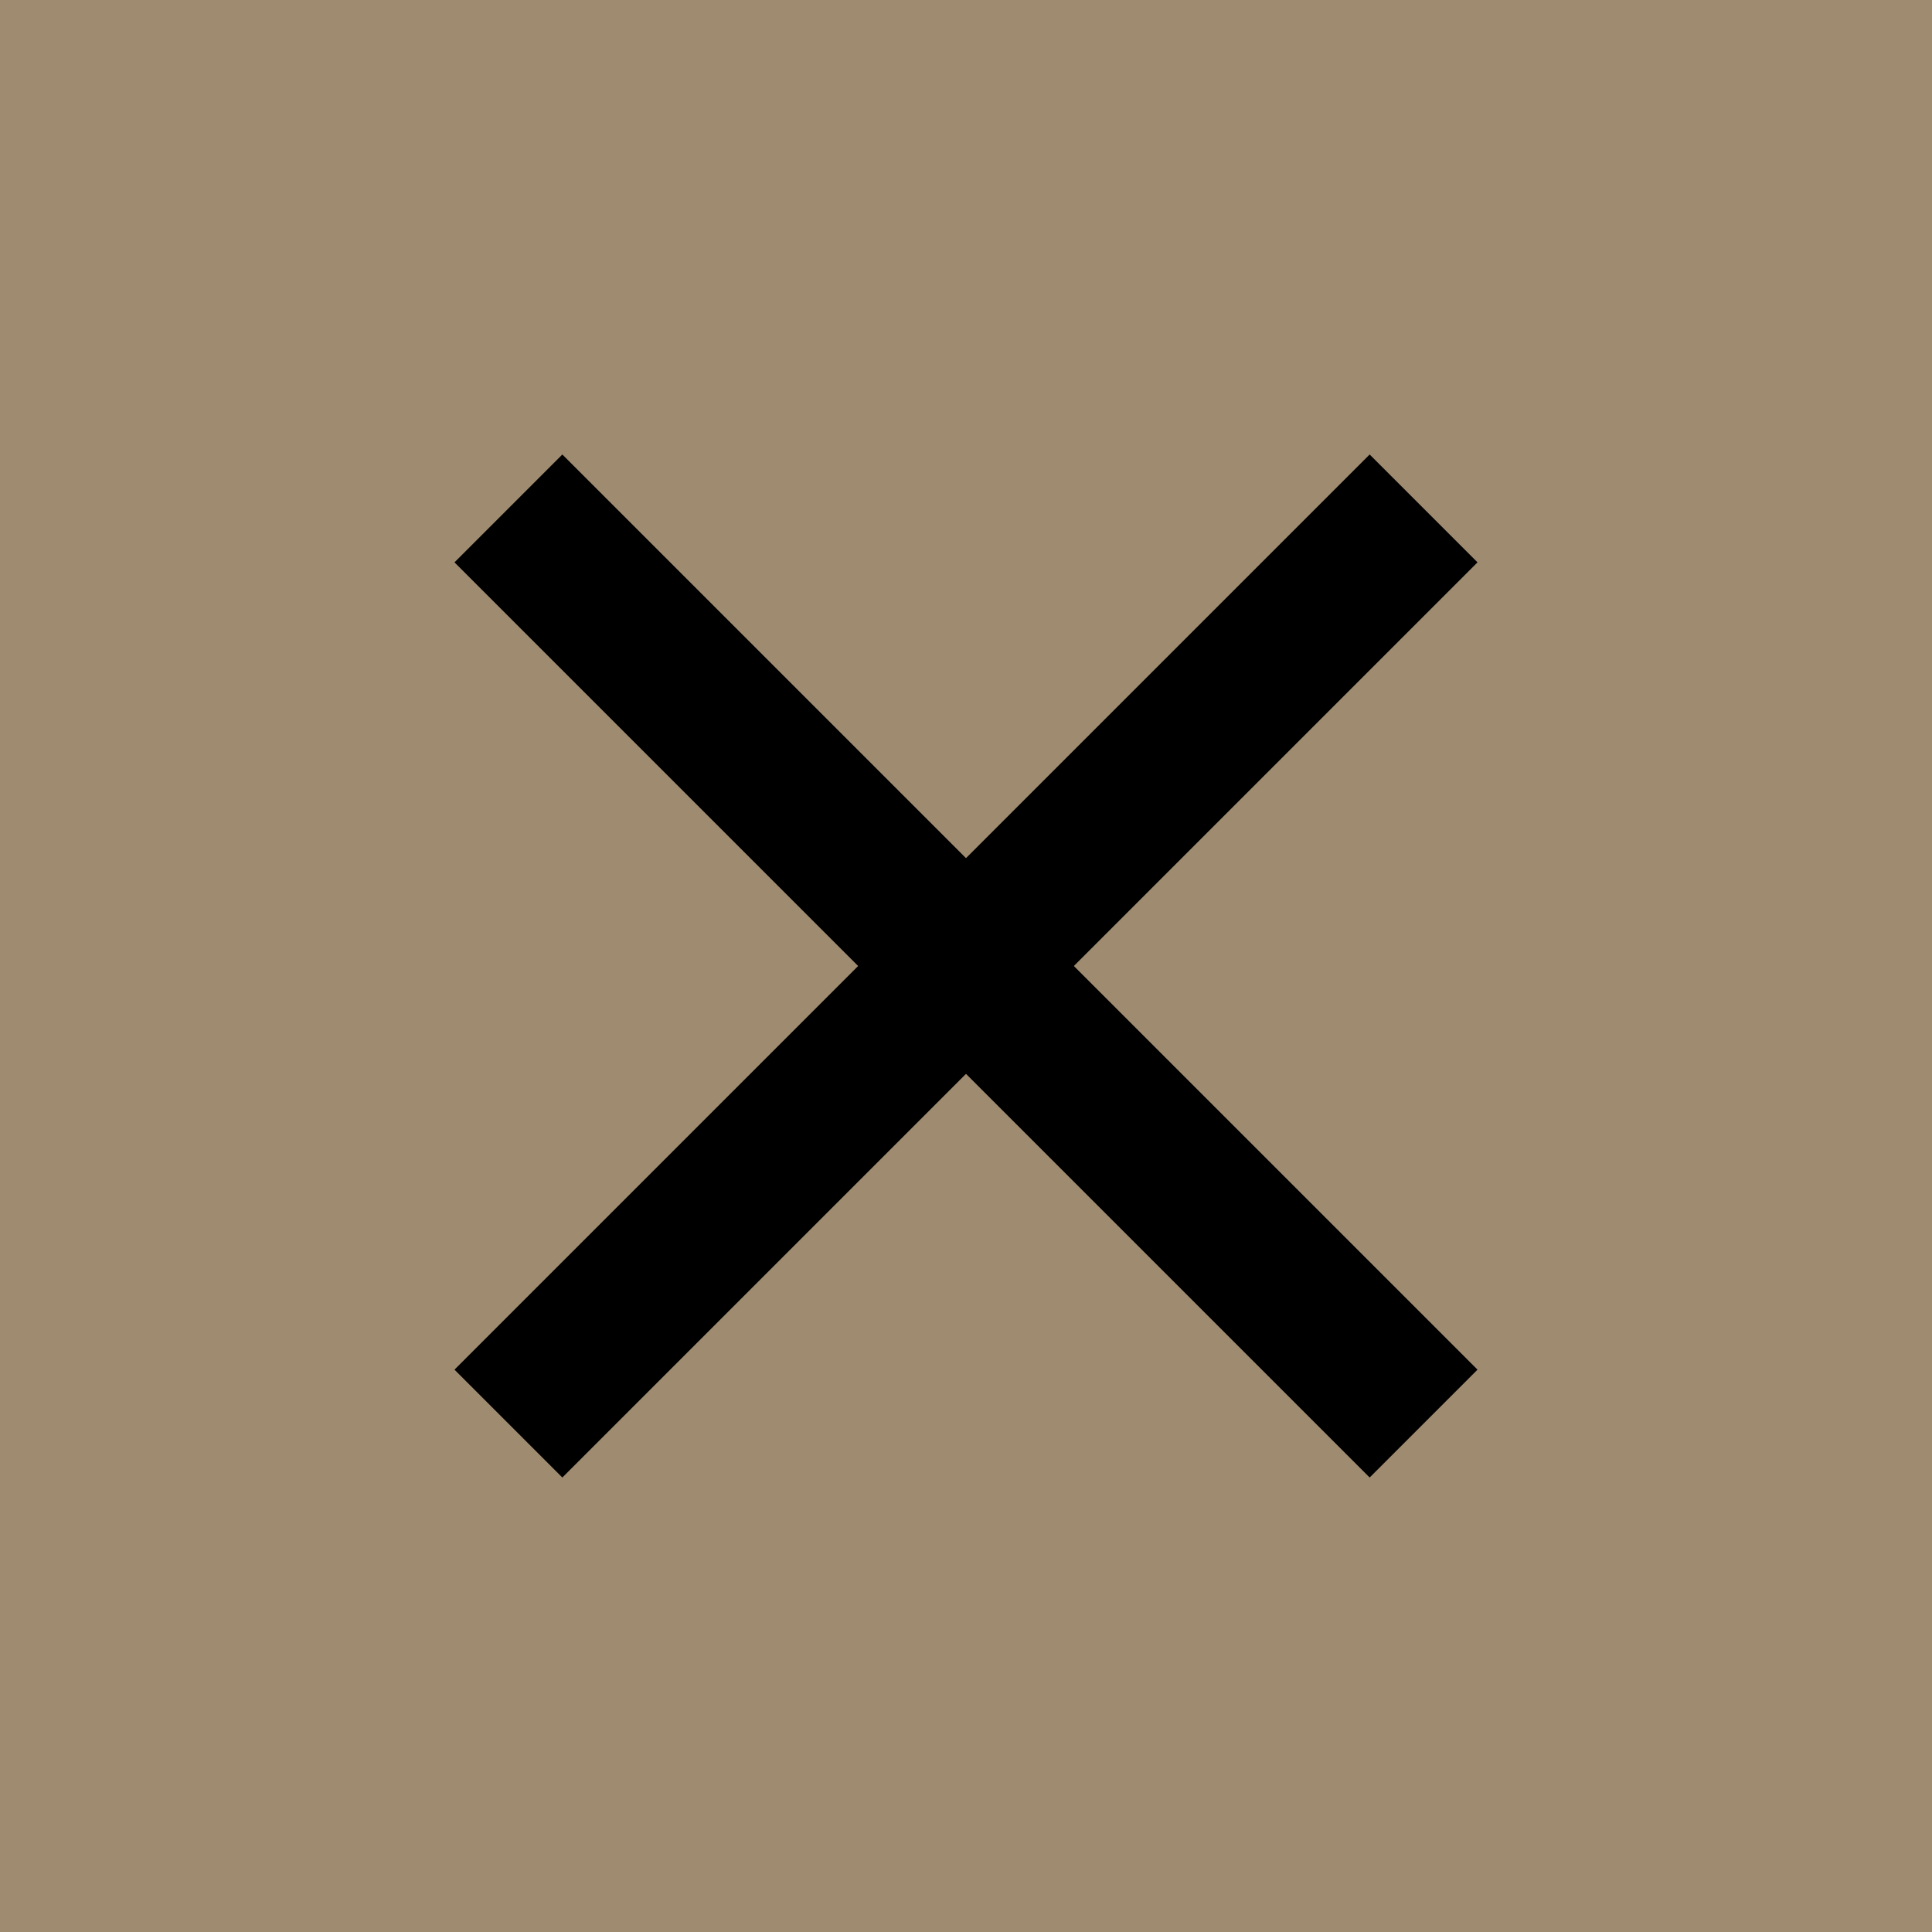
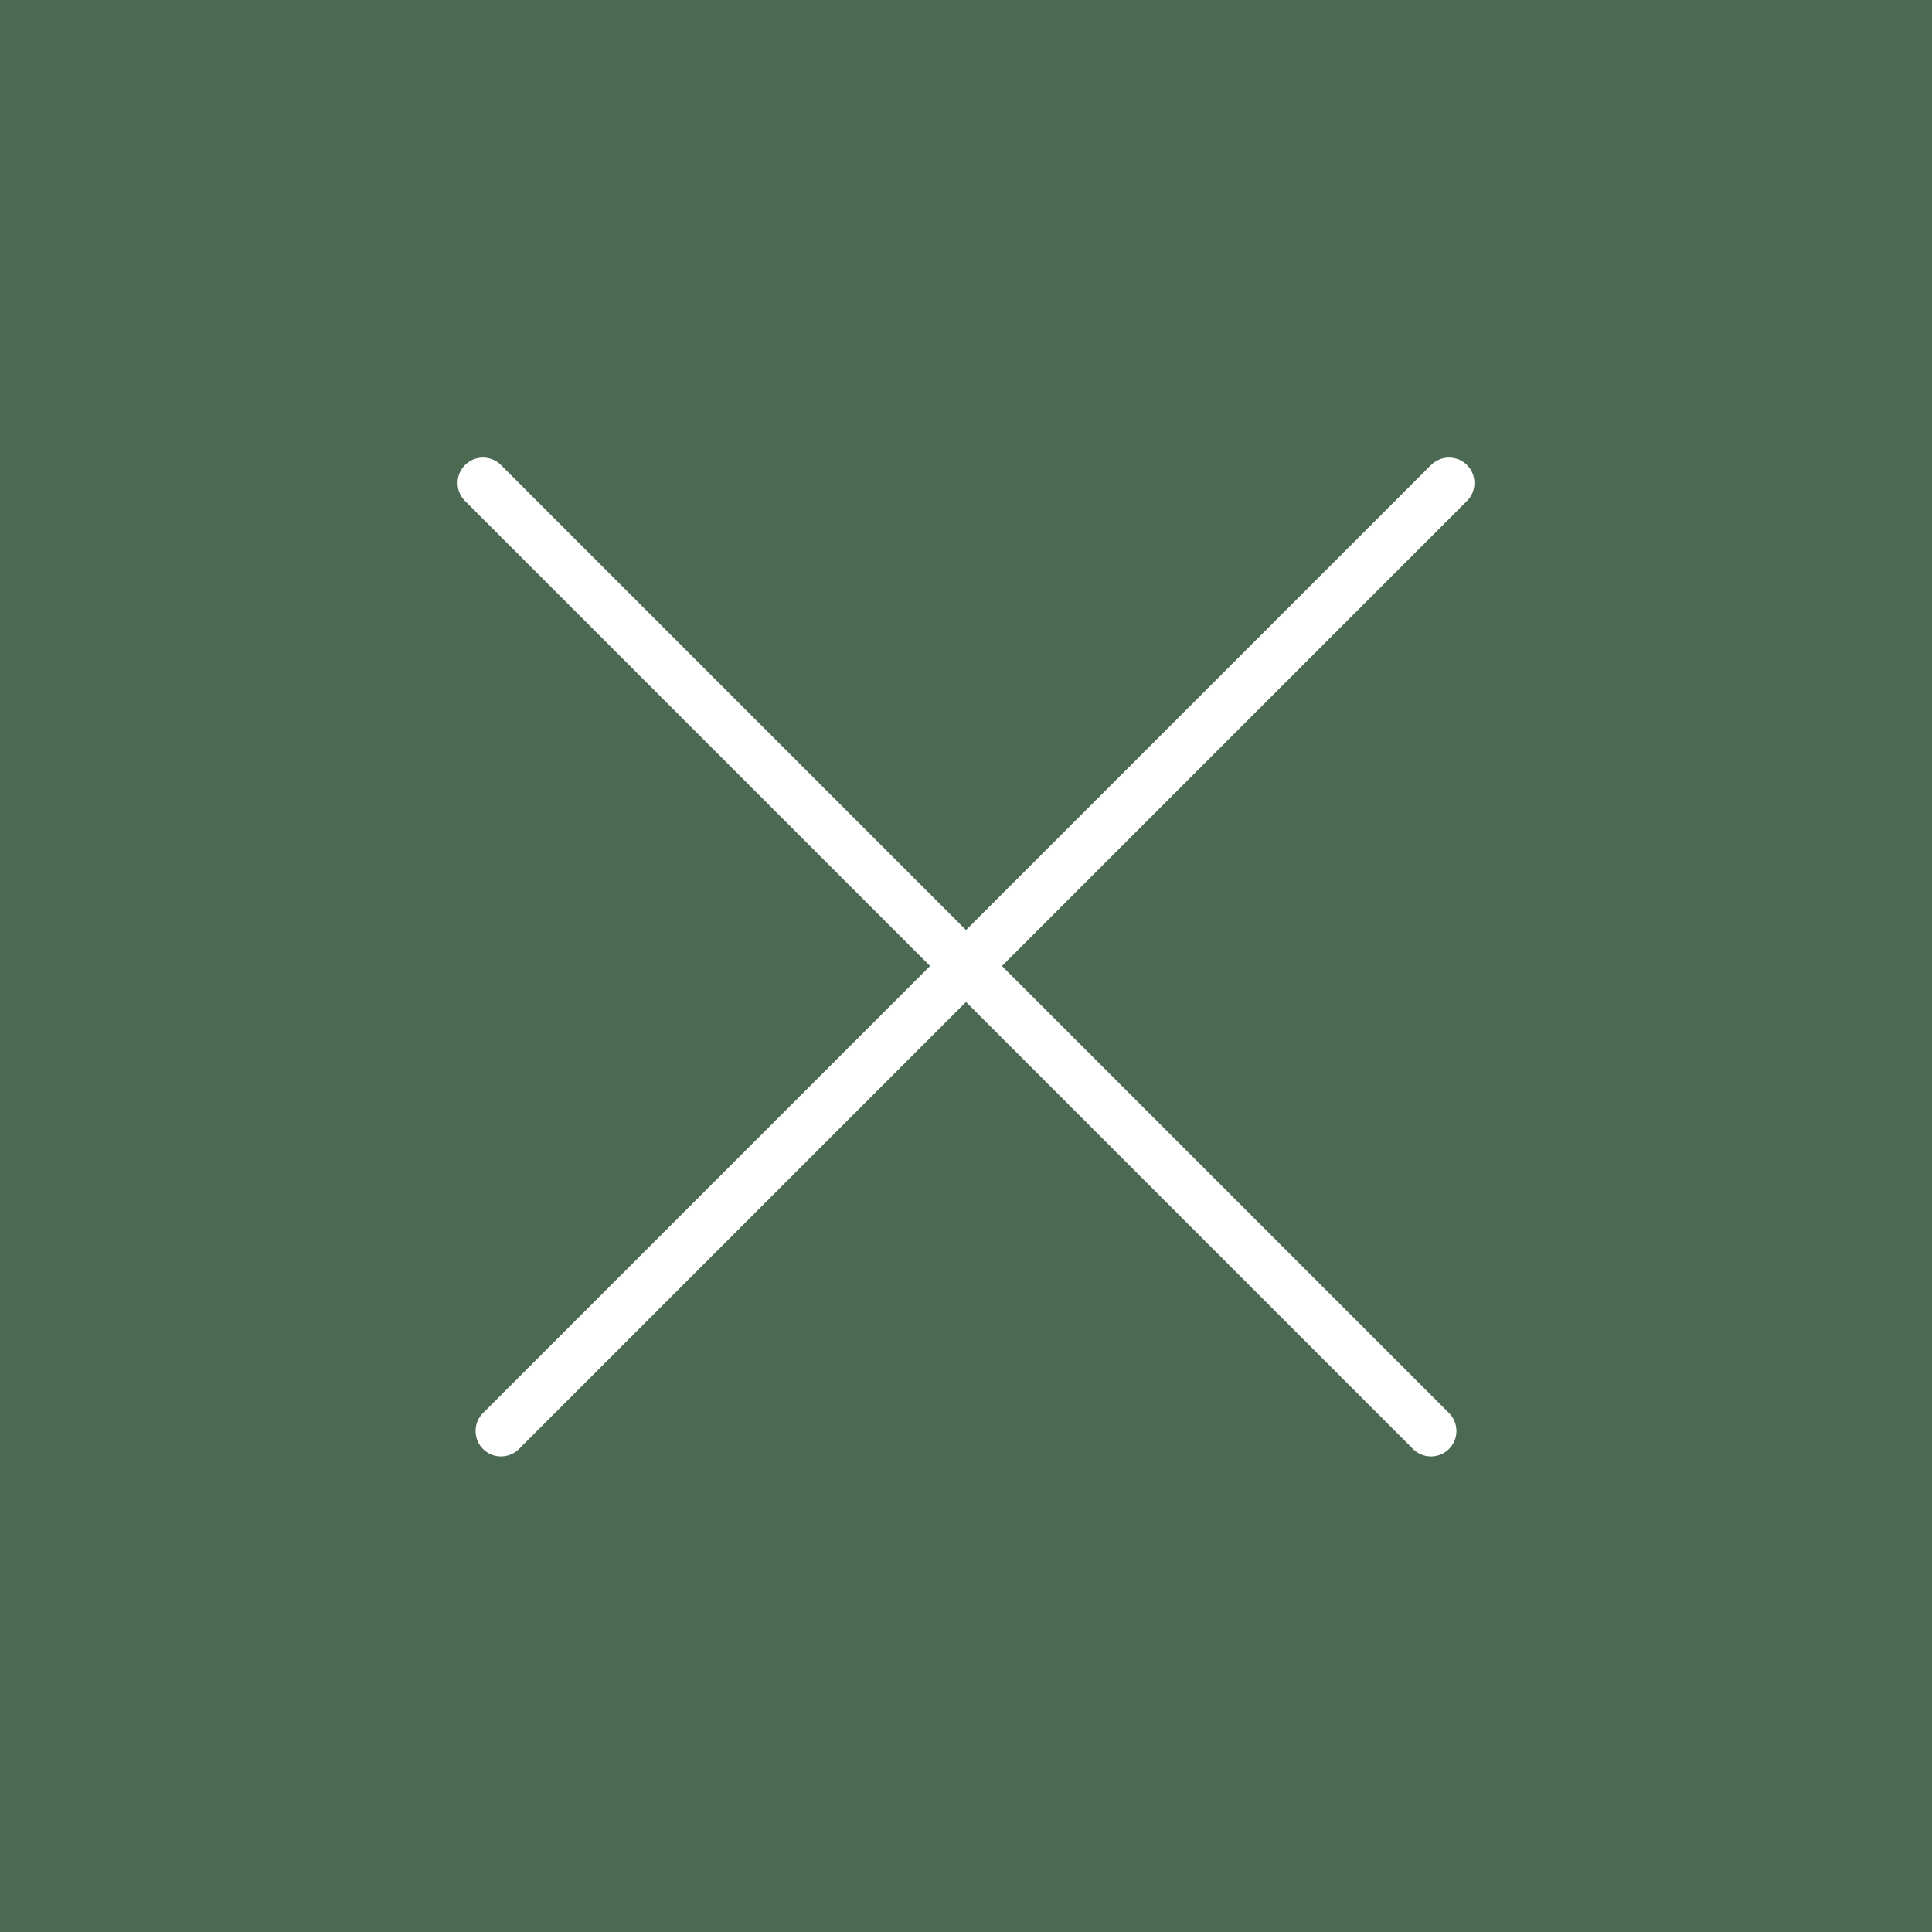
<svg xmlns="http://www.w3.org/2000/svg" width="38" height="38" viewBox="0 0 38 38" fill="none">
-   <rect width="38" height="38" fill="#9F8B70" />
-   <path d="M10 28L28 10" stroke="black" stroke-width="3" />
-   <path d="M10 10L28 28" stroke="black" stroke-width="3" />
+   <rect width="38" height="38" fill="#4C6953" />
+   <path d="M9.5 9.5L28.146 28.146" stroke="white" stroke-linecap="round" />
+   <path d="M28.5 9.5L9.854 28.146" stroke="white" stroke-linecap="round" />
</svg>
